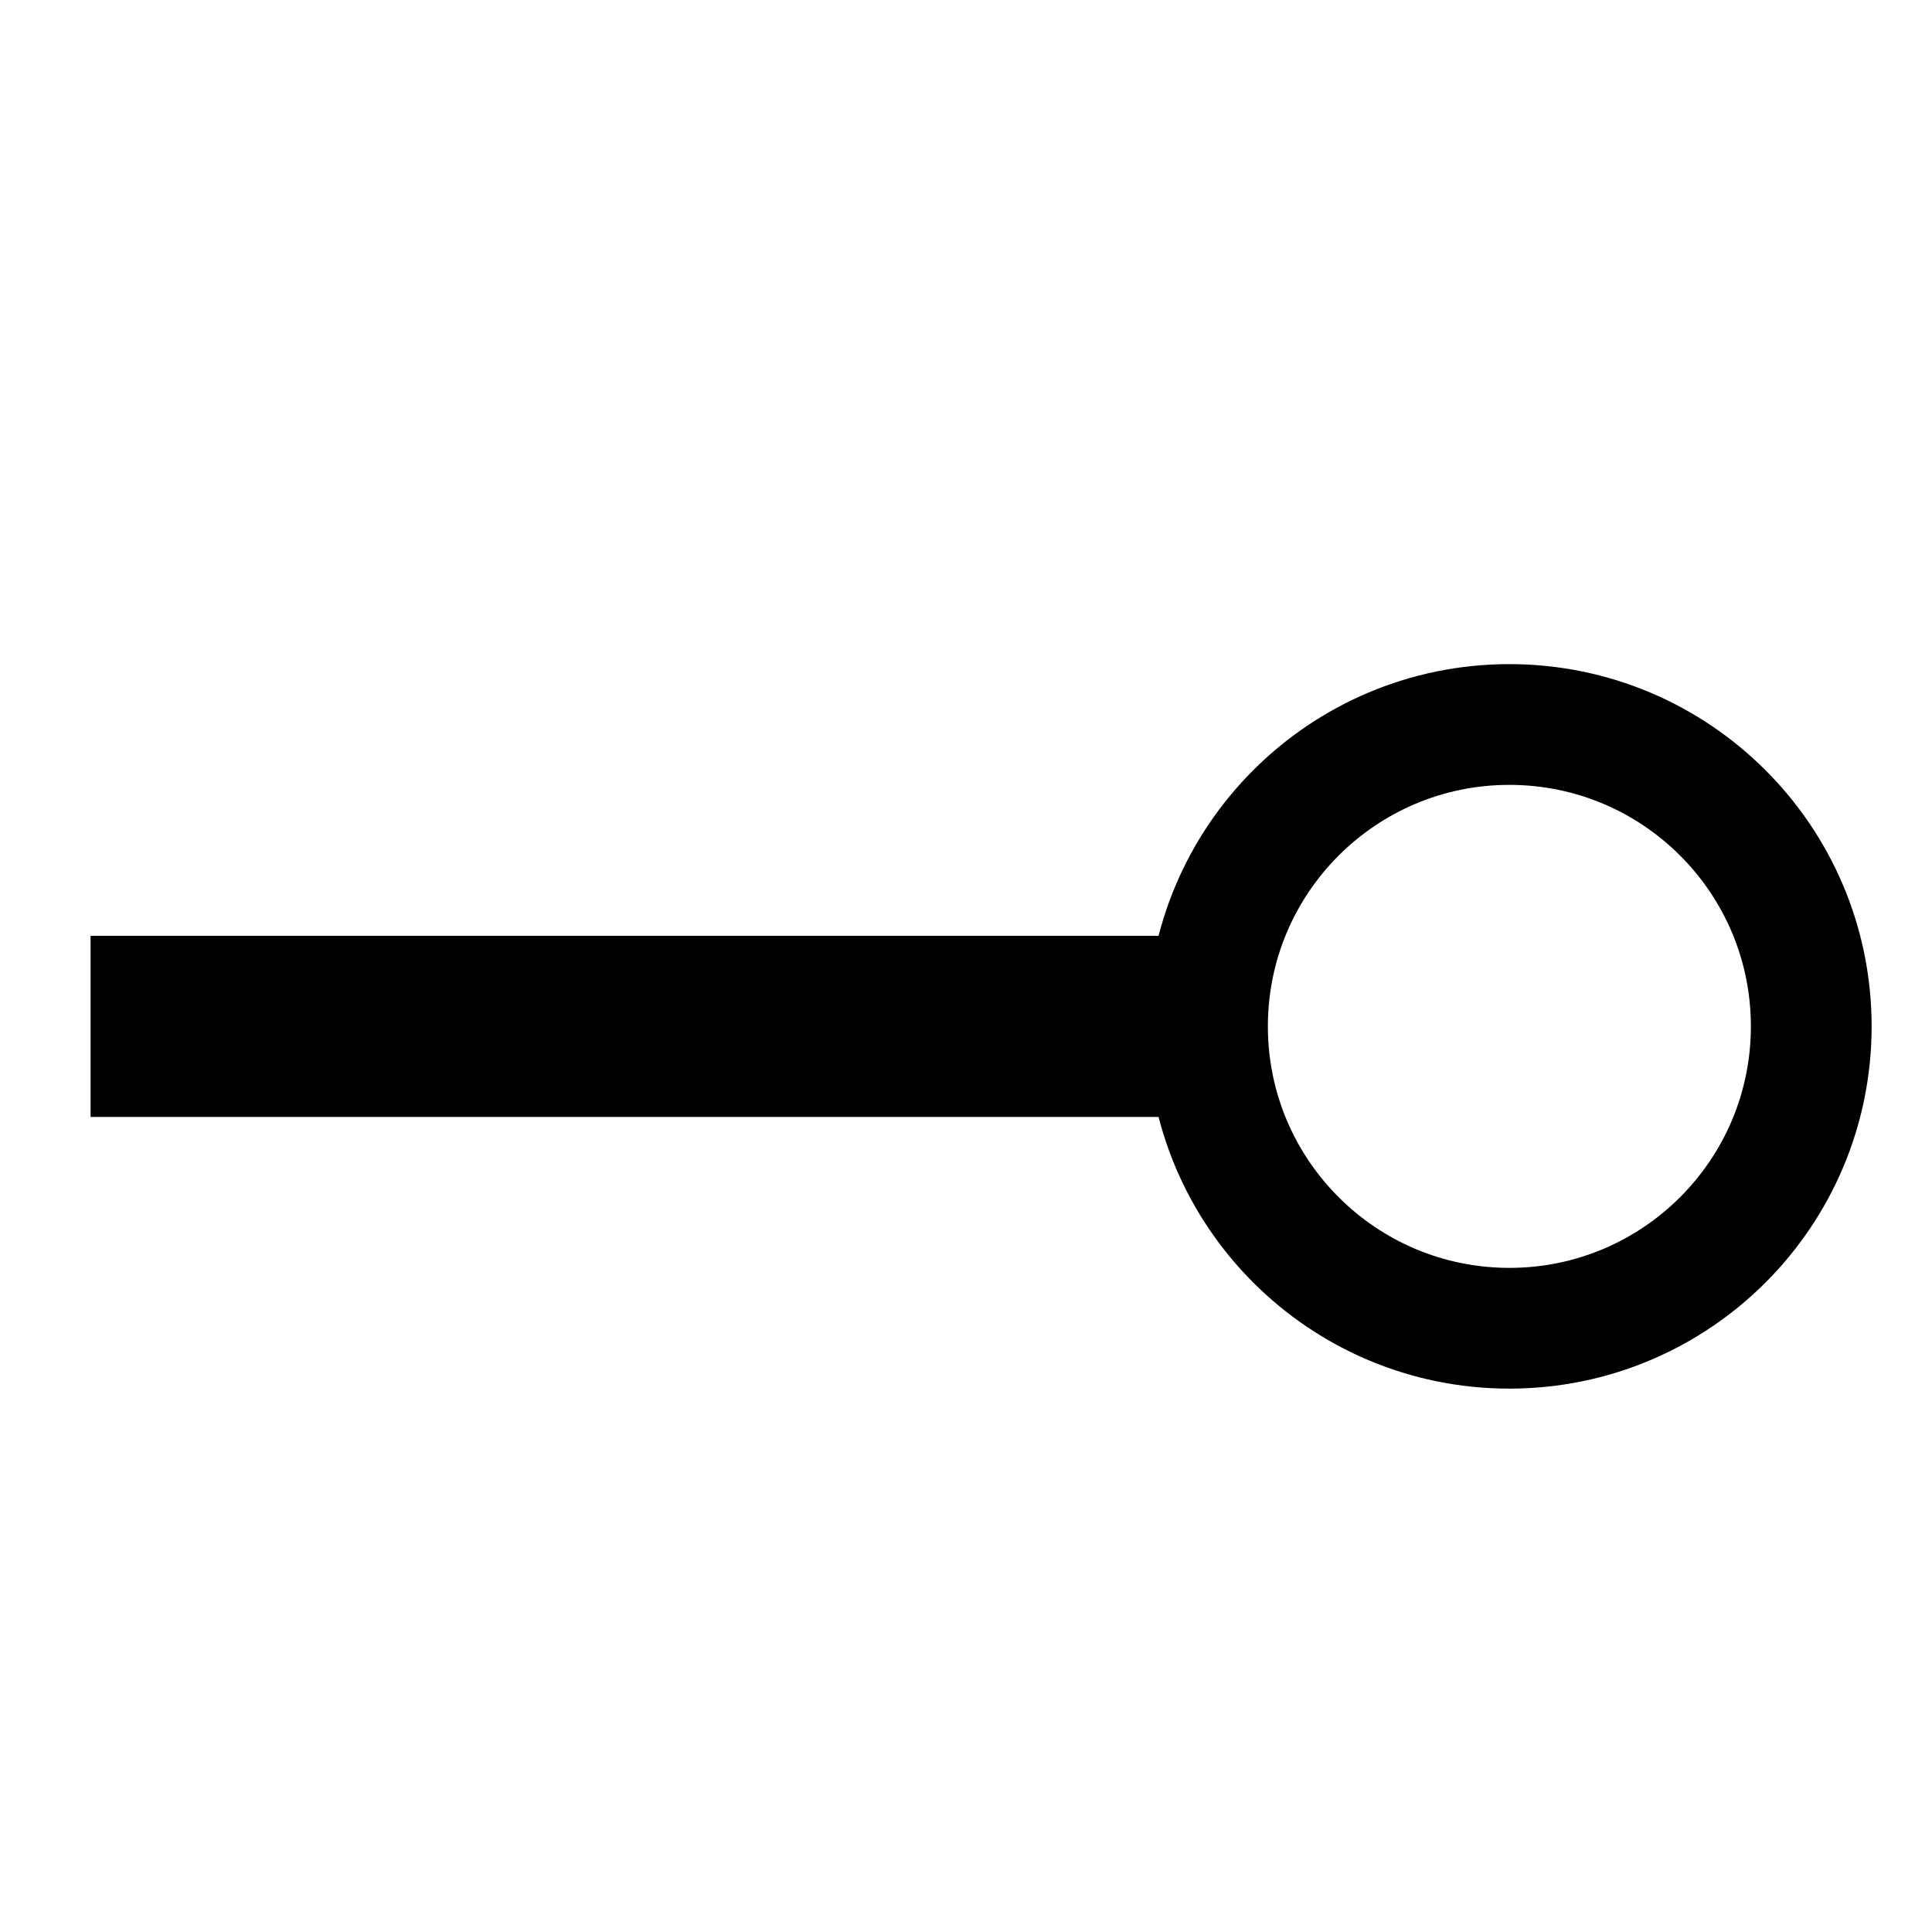
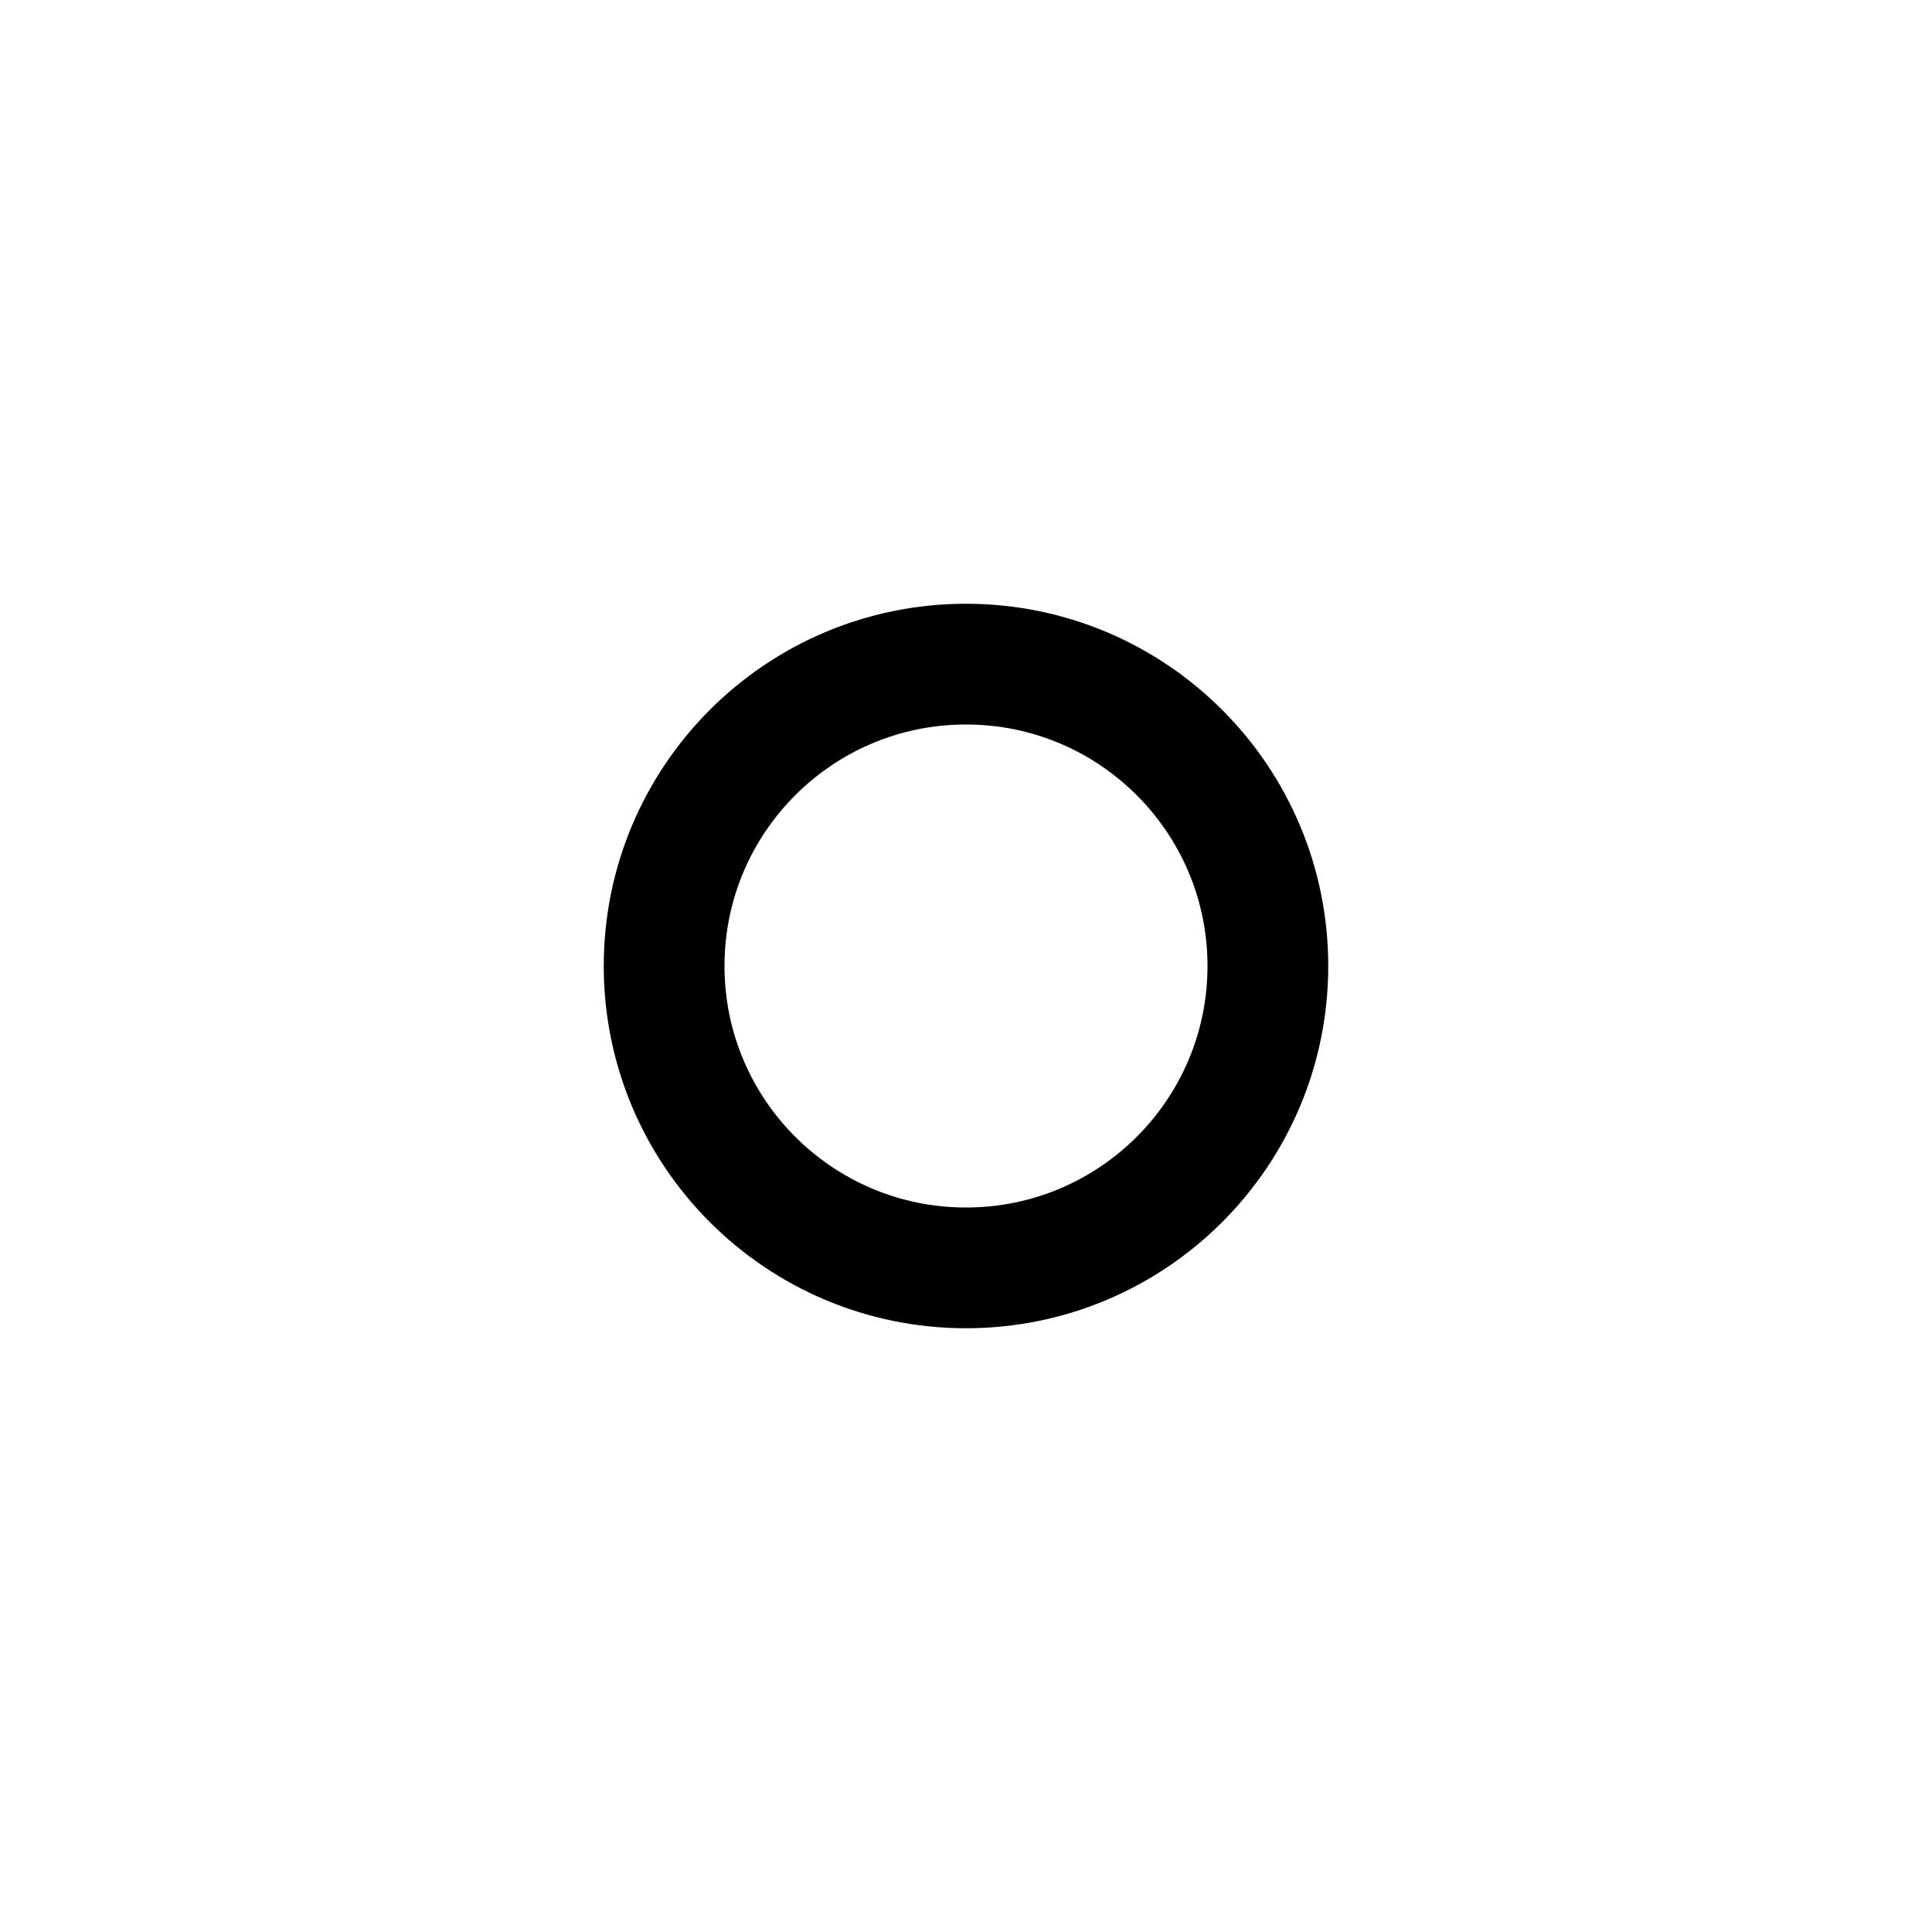
<svg xmlns="http://www.w3.org/2000/svg" viewBox="0 0 32 32" font-family="sans-serif">
-   <rect transform="matrix(1,0,0,1,2,16)" fill="rgb(0,0,0)" fill-opacity="1" stroke="rgb(0,0,0)" stroke-opacity="1" stroke-width="1" x="0" y="0" width="18" height="2" />
-   <ellipse fill="rgb(0,0,0)" fill-opacity="0" stroke="rgb(0,0,0)" stroke-opacity="1" stroke-width="2" cx="25" cy="17" rx="5" ry="5" />
+   <ellipse fill="rgb(0,0,0)" fill-opacity="0" stroke="rgb(0,0,0)" stroke-opacity="1" stroke-width="2" cx="16" cy="16" rx="5" ry="5" />
</svg>
